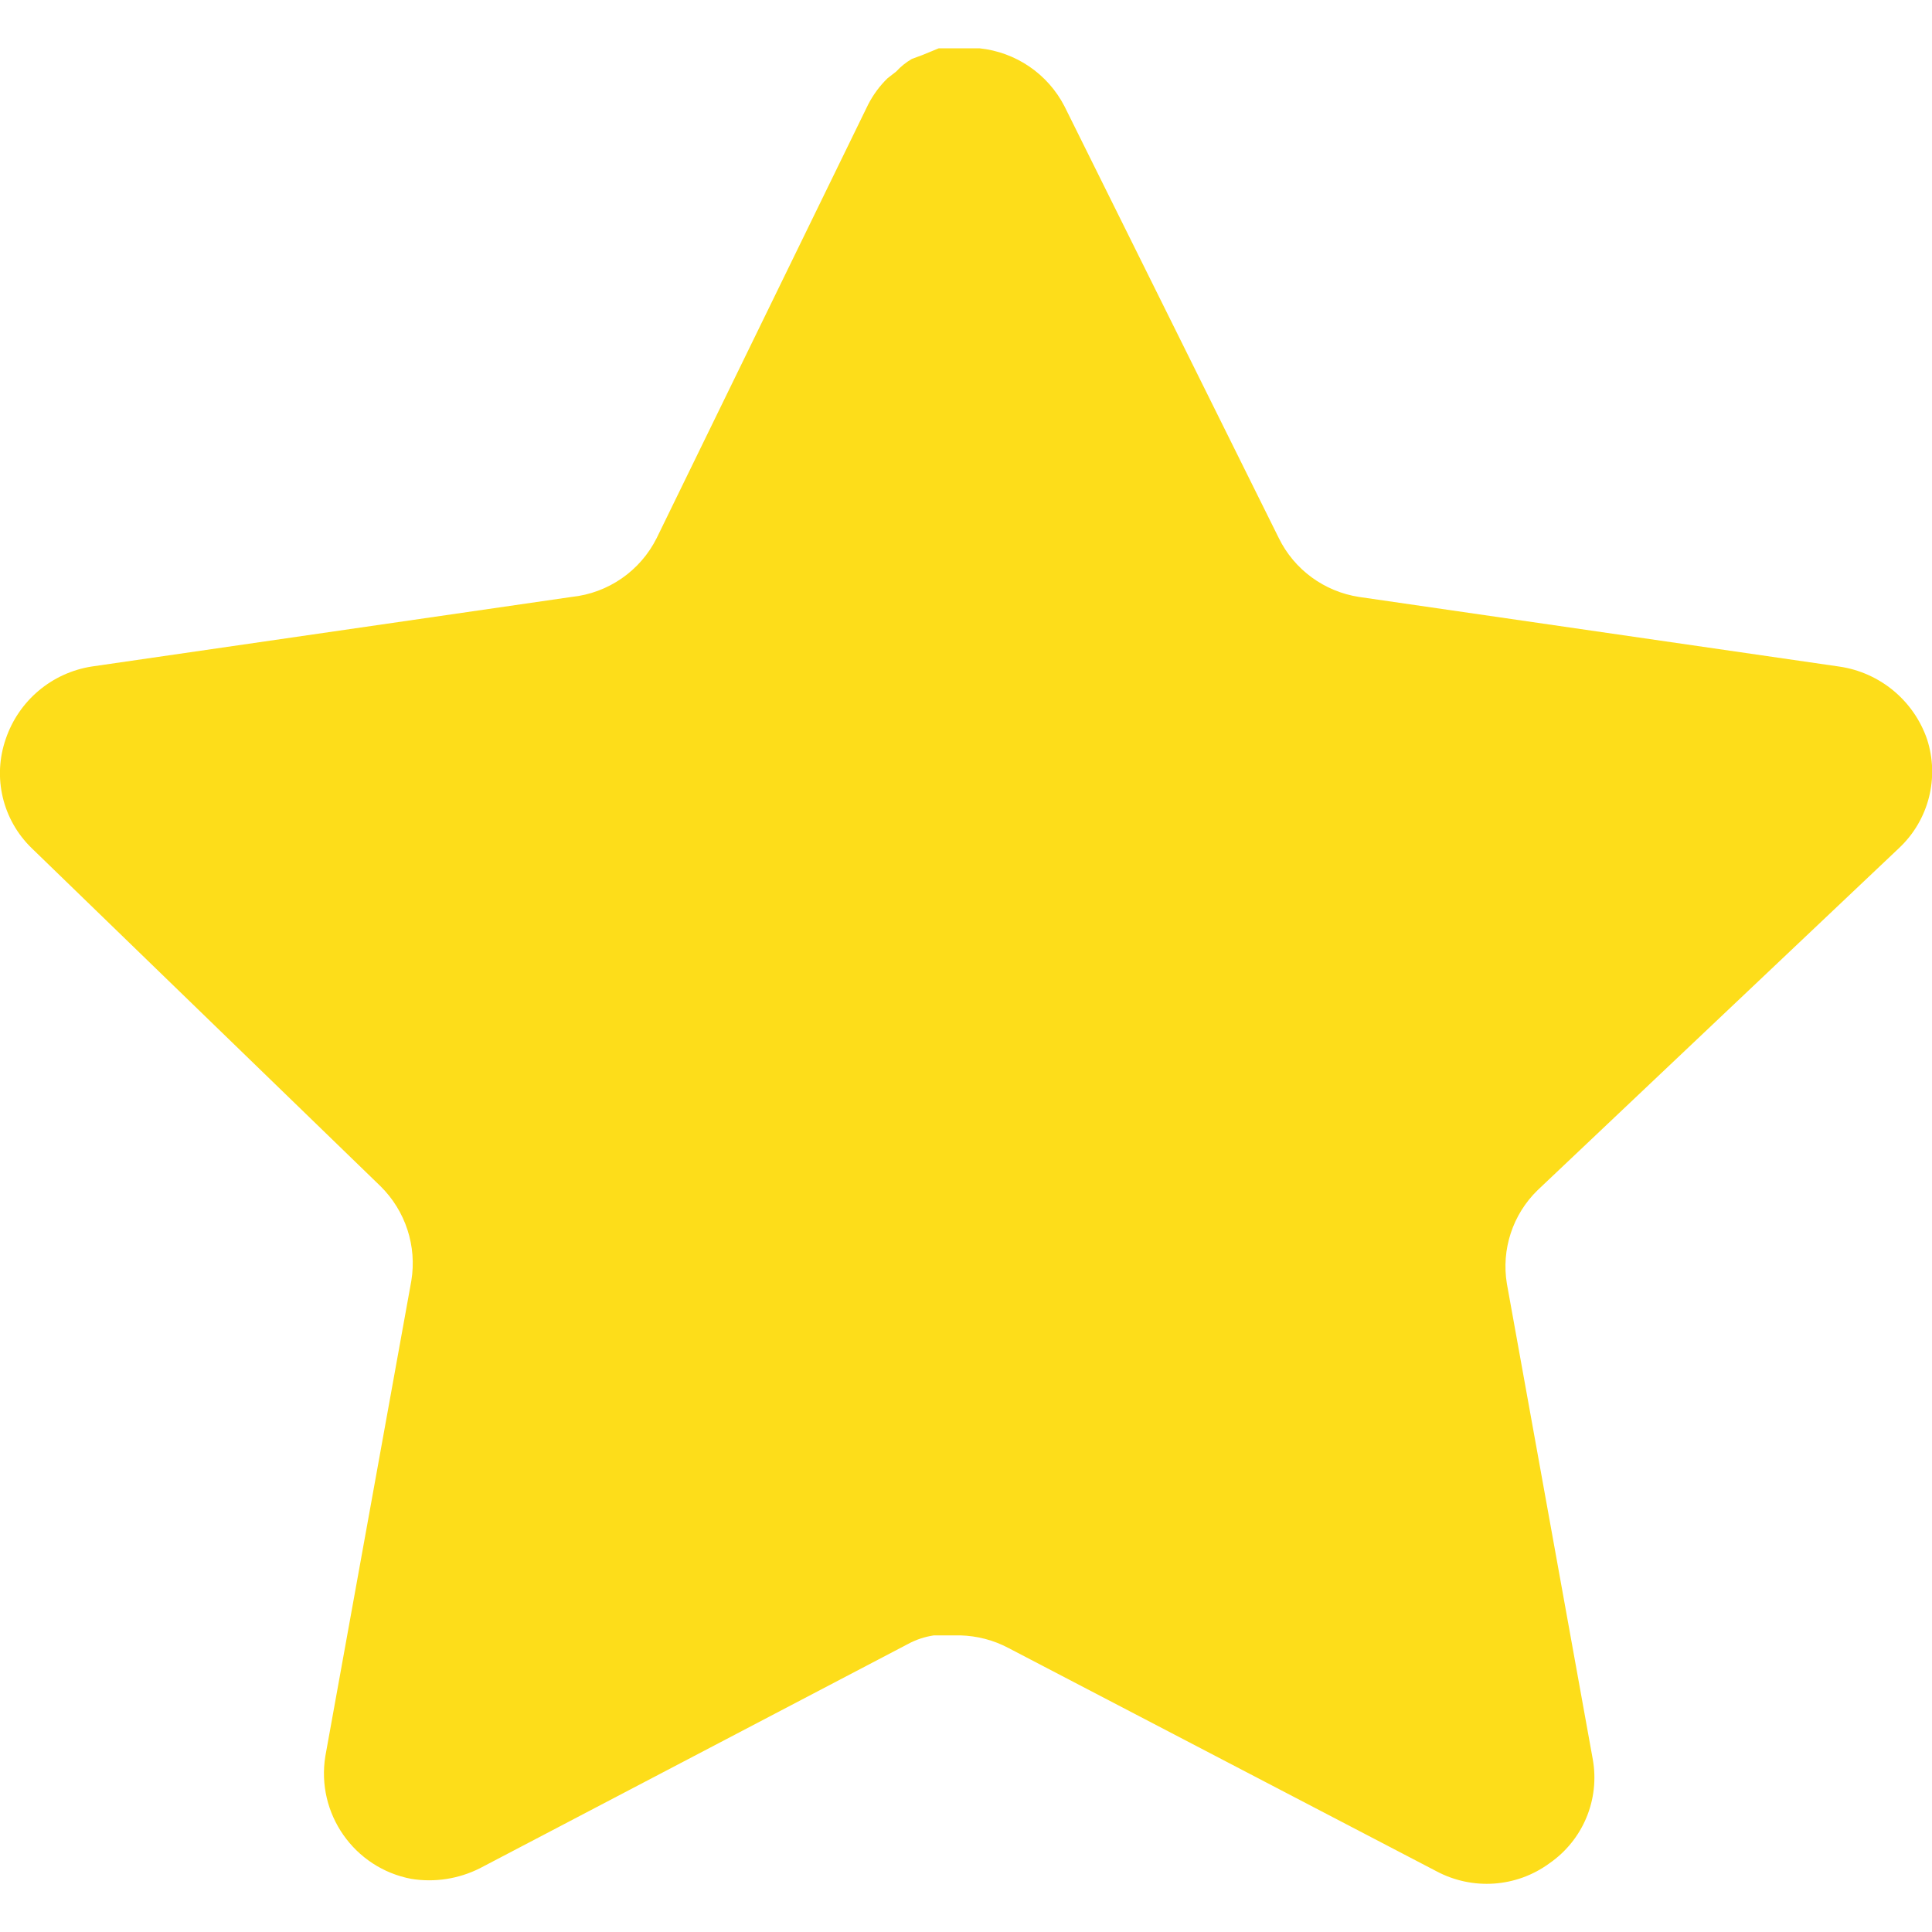
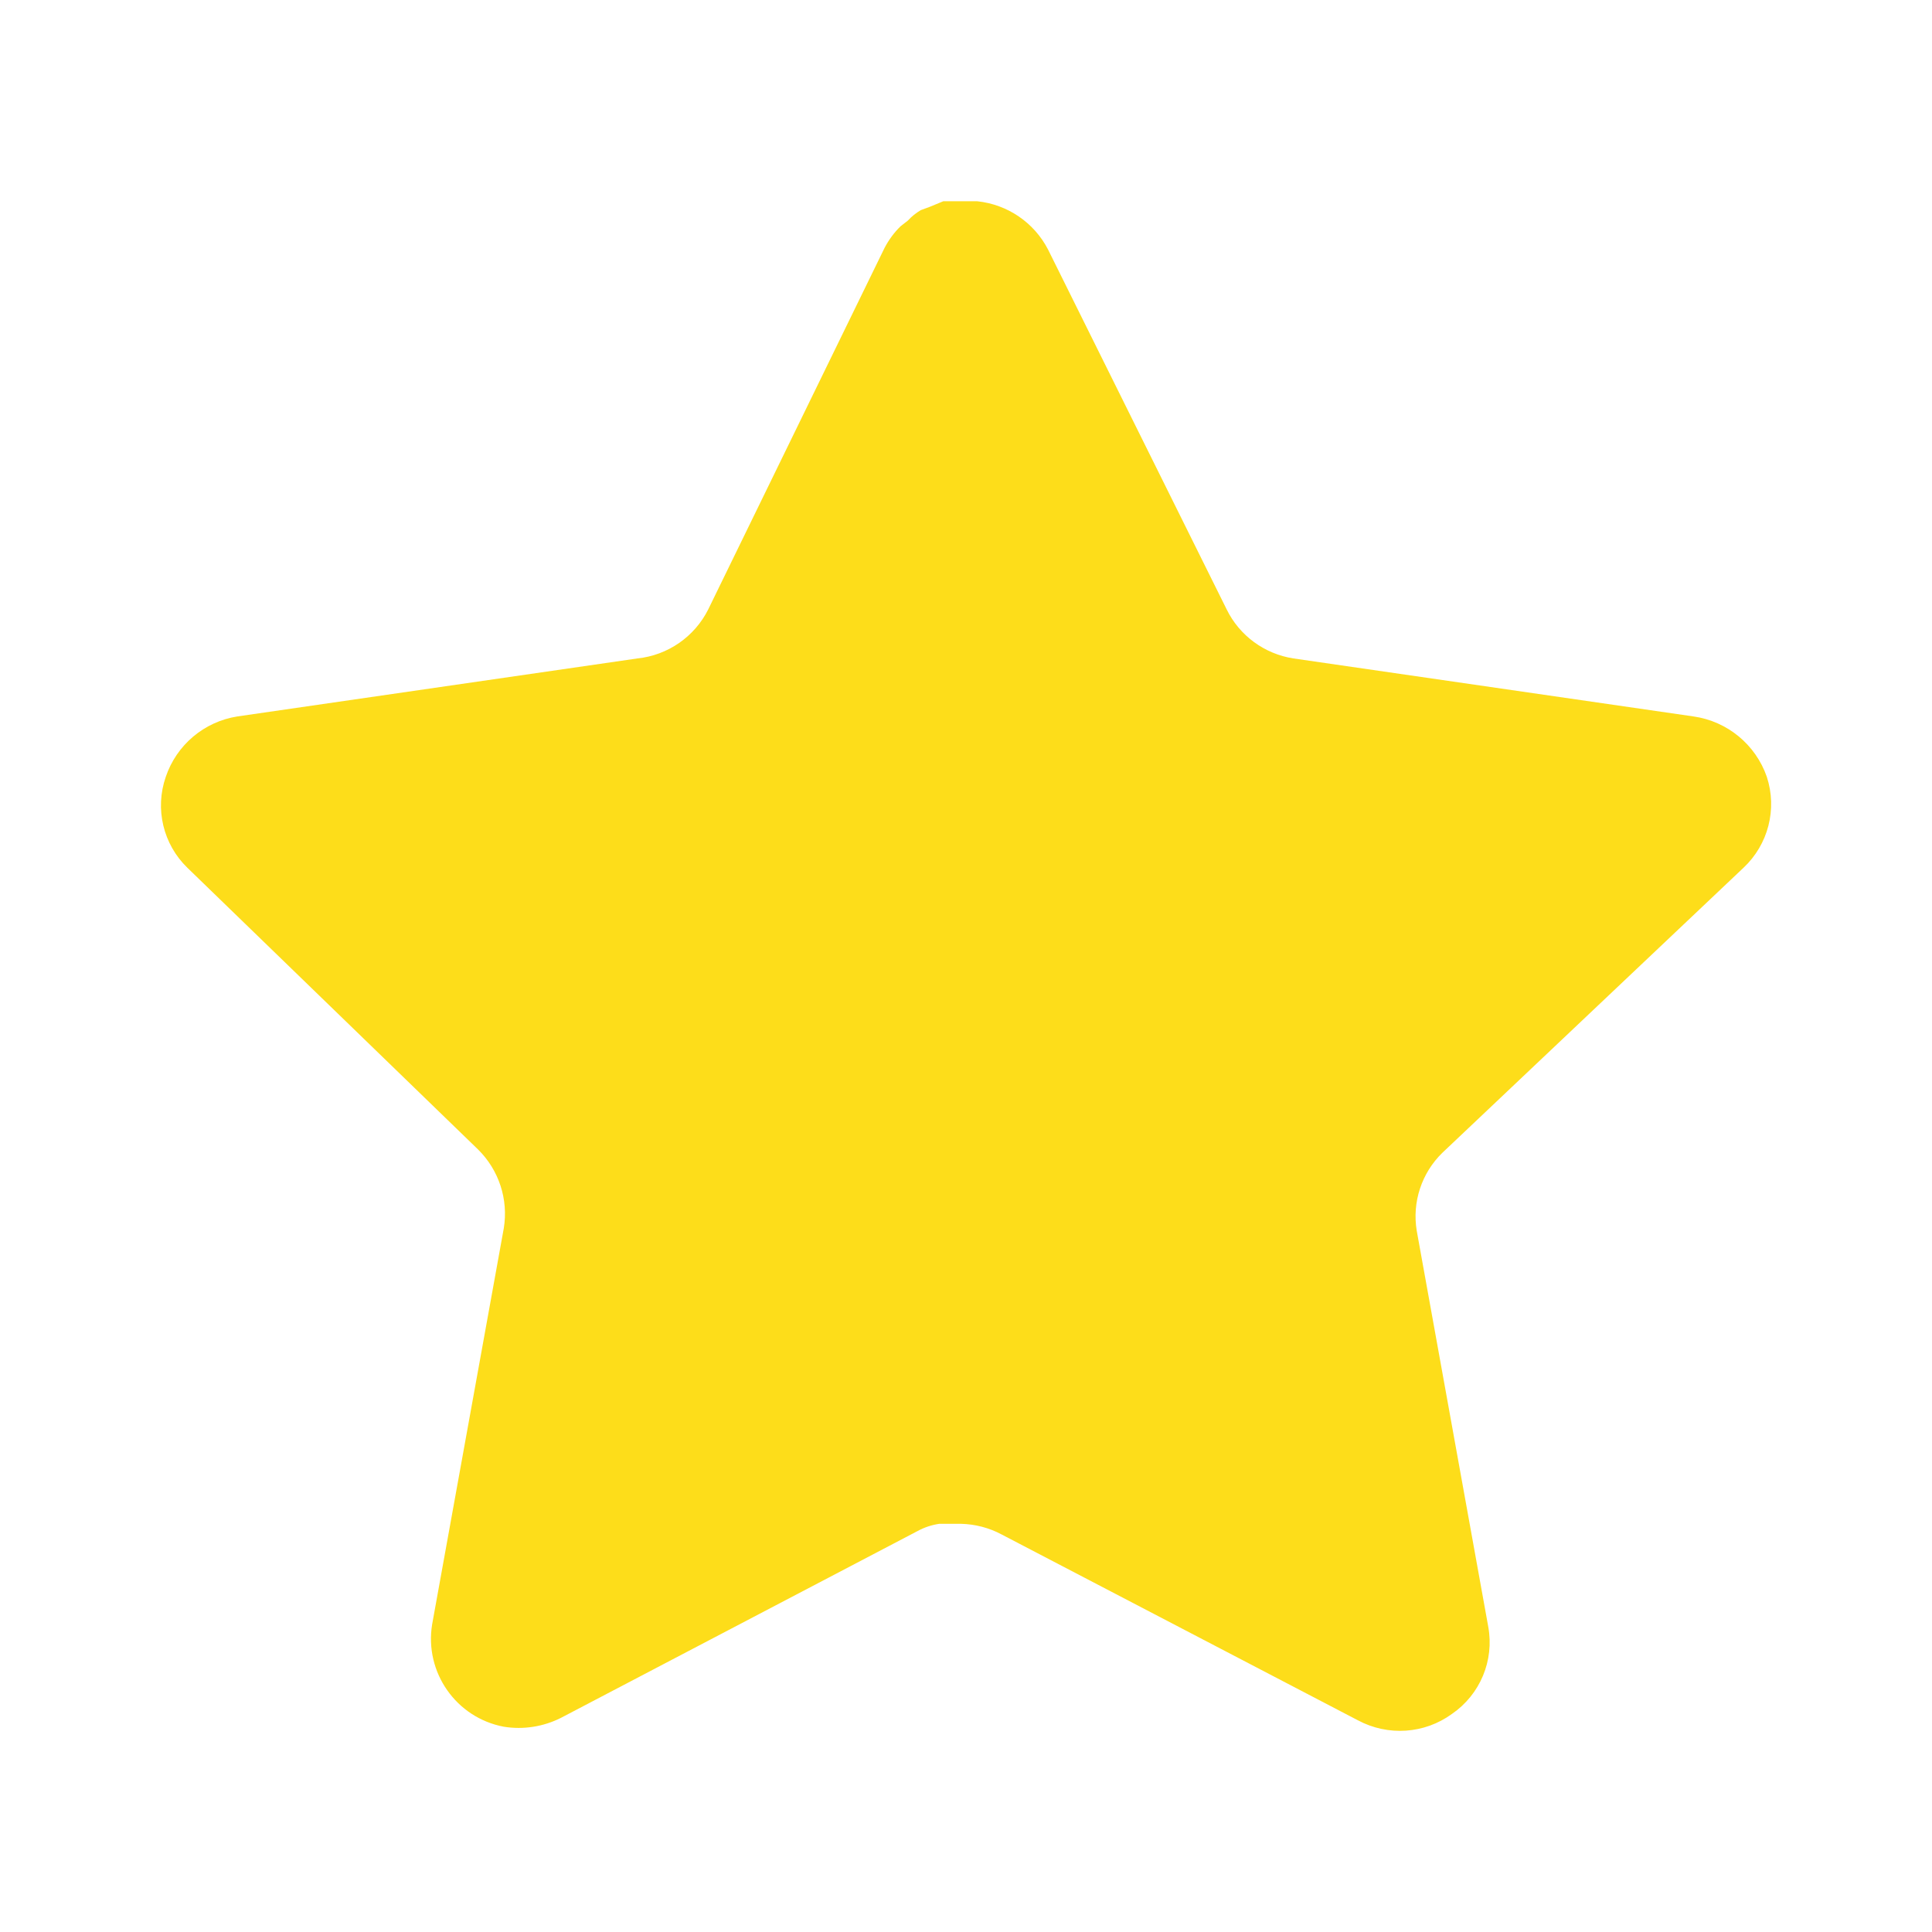
- <svg xmlns="http://www.w3.org/2000/svg" width="30" height="30" viewBox="0 0 30 30" fill="none">
-   <path d="M23.877 18.48C23.489 18.857 23.31 19.401 23.399 19.935L24.732 27.315C24.845 27.941 24.581 28.574 24.057 28.935C23.544 29.31 22.862 29.355 22.302 29.055L15.659 25.59C15.428 25.467 15.171 25.401 14.909 25.394H14.502C14.361 25.415 14.223 25.46 14.097 25.529L7.452 29.01C7.124 29.175 6.752 29.234 6.387 29.175C5.499 29.007 4.907 28.161 5.052 27.269L6.387 19.889C6.476 19.35 6.297 18.803 5.909 18.42L0.492 13.17C0.039 12.731 -0.118 12.071 0.089 11.475C0.29 10.881 0.803 10.448 1.422 10.35L8.877 9.269C9.444 9.21 9.942 8.865 10.197 8.355L13.482 1.62C13.56 1.47 13.661 1.332 13.782 1.215L13.917 1.11C13.988 1.032 14.069 0.968 14.159 0.915L14.322 0.855L14.577 0.75H15.209C15.773 0.809 16.269 1.146 16.529 1.65L19.857 8.355C20.097 8.846 20.564 9.186 21.102 9.269L28.557 10.35C29.187 10.44 29.714 10.875 29.922 11.475C30.119 12.077 29.949 12.737 29.487 13.17L23.877 18.48Z" fill="#FDDD1A" />
+ <svg xmlns="http://www.w3.org/2000/svg" width="36" height="36" viewBox="0 0 36 36" fill="none">
+   <path d="M26.877 21.48C26.489 21.857 26.31 22.401 26.399 22.935L27.732 30.315C27.845 30.941 27.581 31.574 27.057 31.935C26.544 32.31 25.862 32.355 25.302 32.055L18.659 28.59C18.428 28.467 18.171 28.401 17.909 28.394H17.502C17.361 28.415 17.223 28.46 17.097 28.529L10.452 32.01C10.124 32.175 9.752 32.234 9.387 32.175C8.499 32.007 7.907 31.161 8.052 30.269L9.387 22.889C9.476 22.35 9.297 21.803 8.909 21.42L3.492 16.17C3.039 15.731 2.882 15.071 3.089 14.475C3.29 13.881 3.803 13.448 4.422 13.35L11.877 12.269C12.444 12.21 12.942 11.865 13.197 11.355L16.482 4.62C16.56 4.47 16.661 4.332 16.782 4.215L16.917 4.11C16.988 4.032 17.069 3.968 17.159 3.915L17.322 3.855L17.577 3.75H18.209C18.773 3.809 19.269 4.146 19.529 4.65L22.857 11.355C23.097 11.846 23.564 12.186 24.102 12.269L31.557 13.35C32.187 13.44 32.714 13.875 32.922 14.475C33.119 15.077 32.949 15.737 32.487 16.17L26.877 21.48Z" fill="#FDDD1A" />
</svg>
